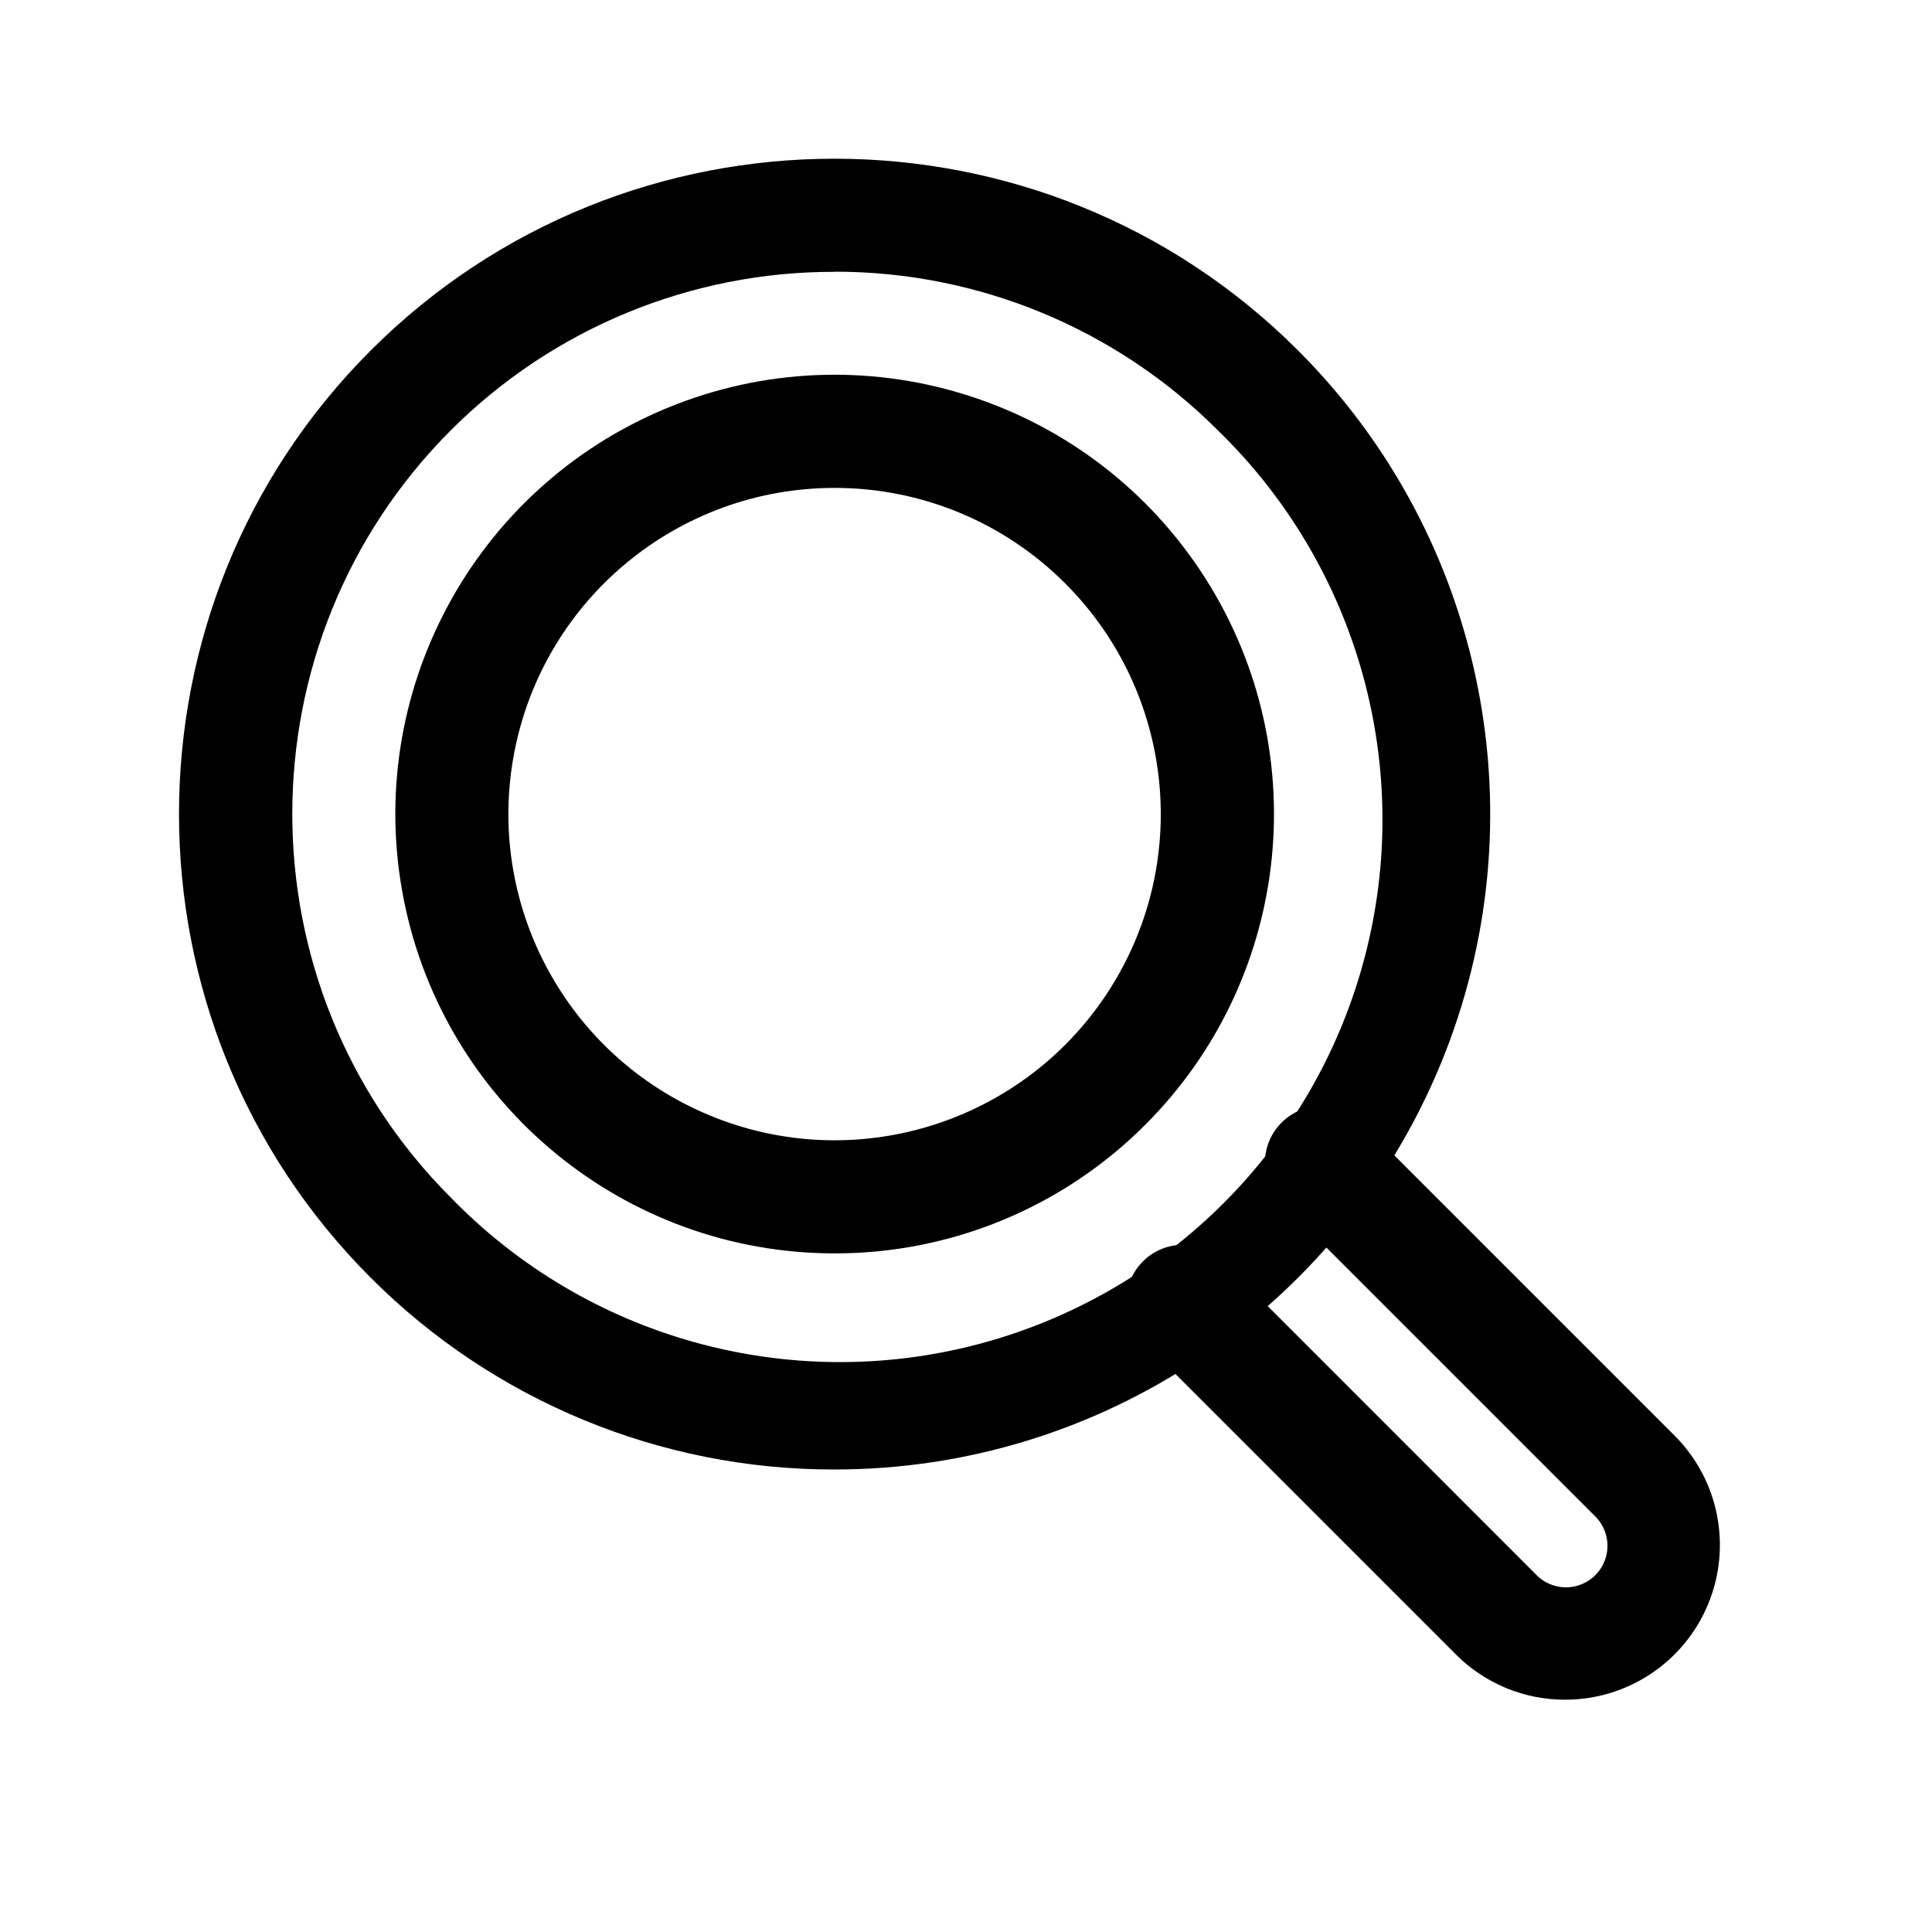
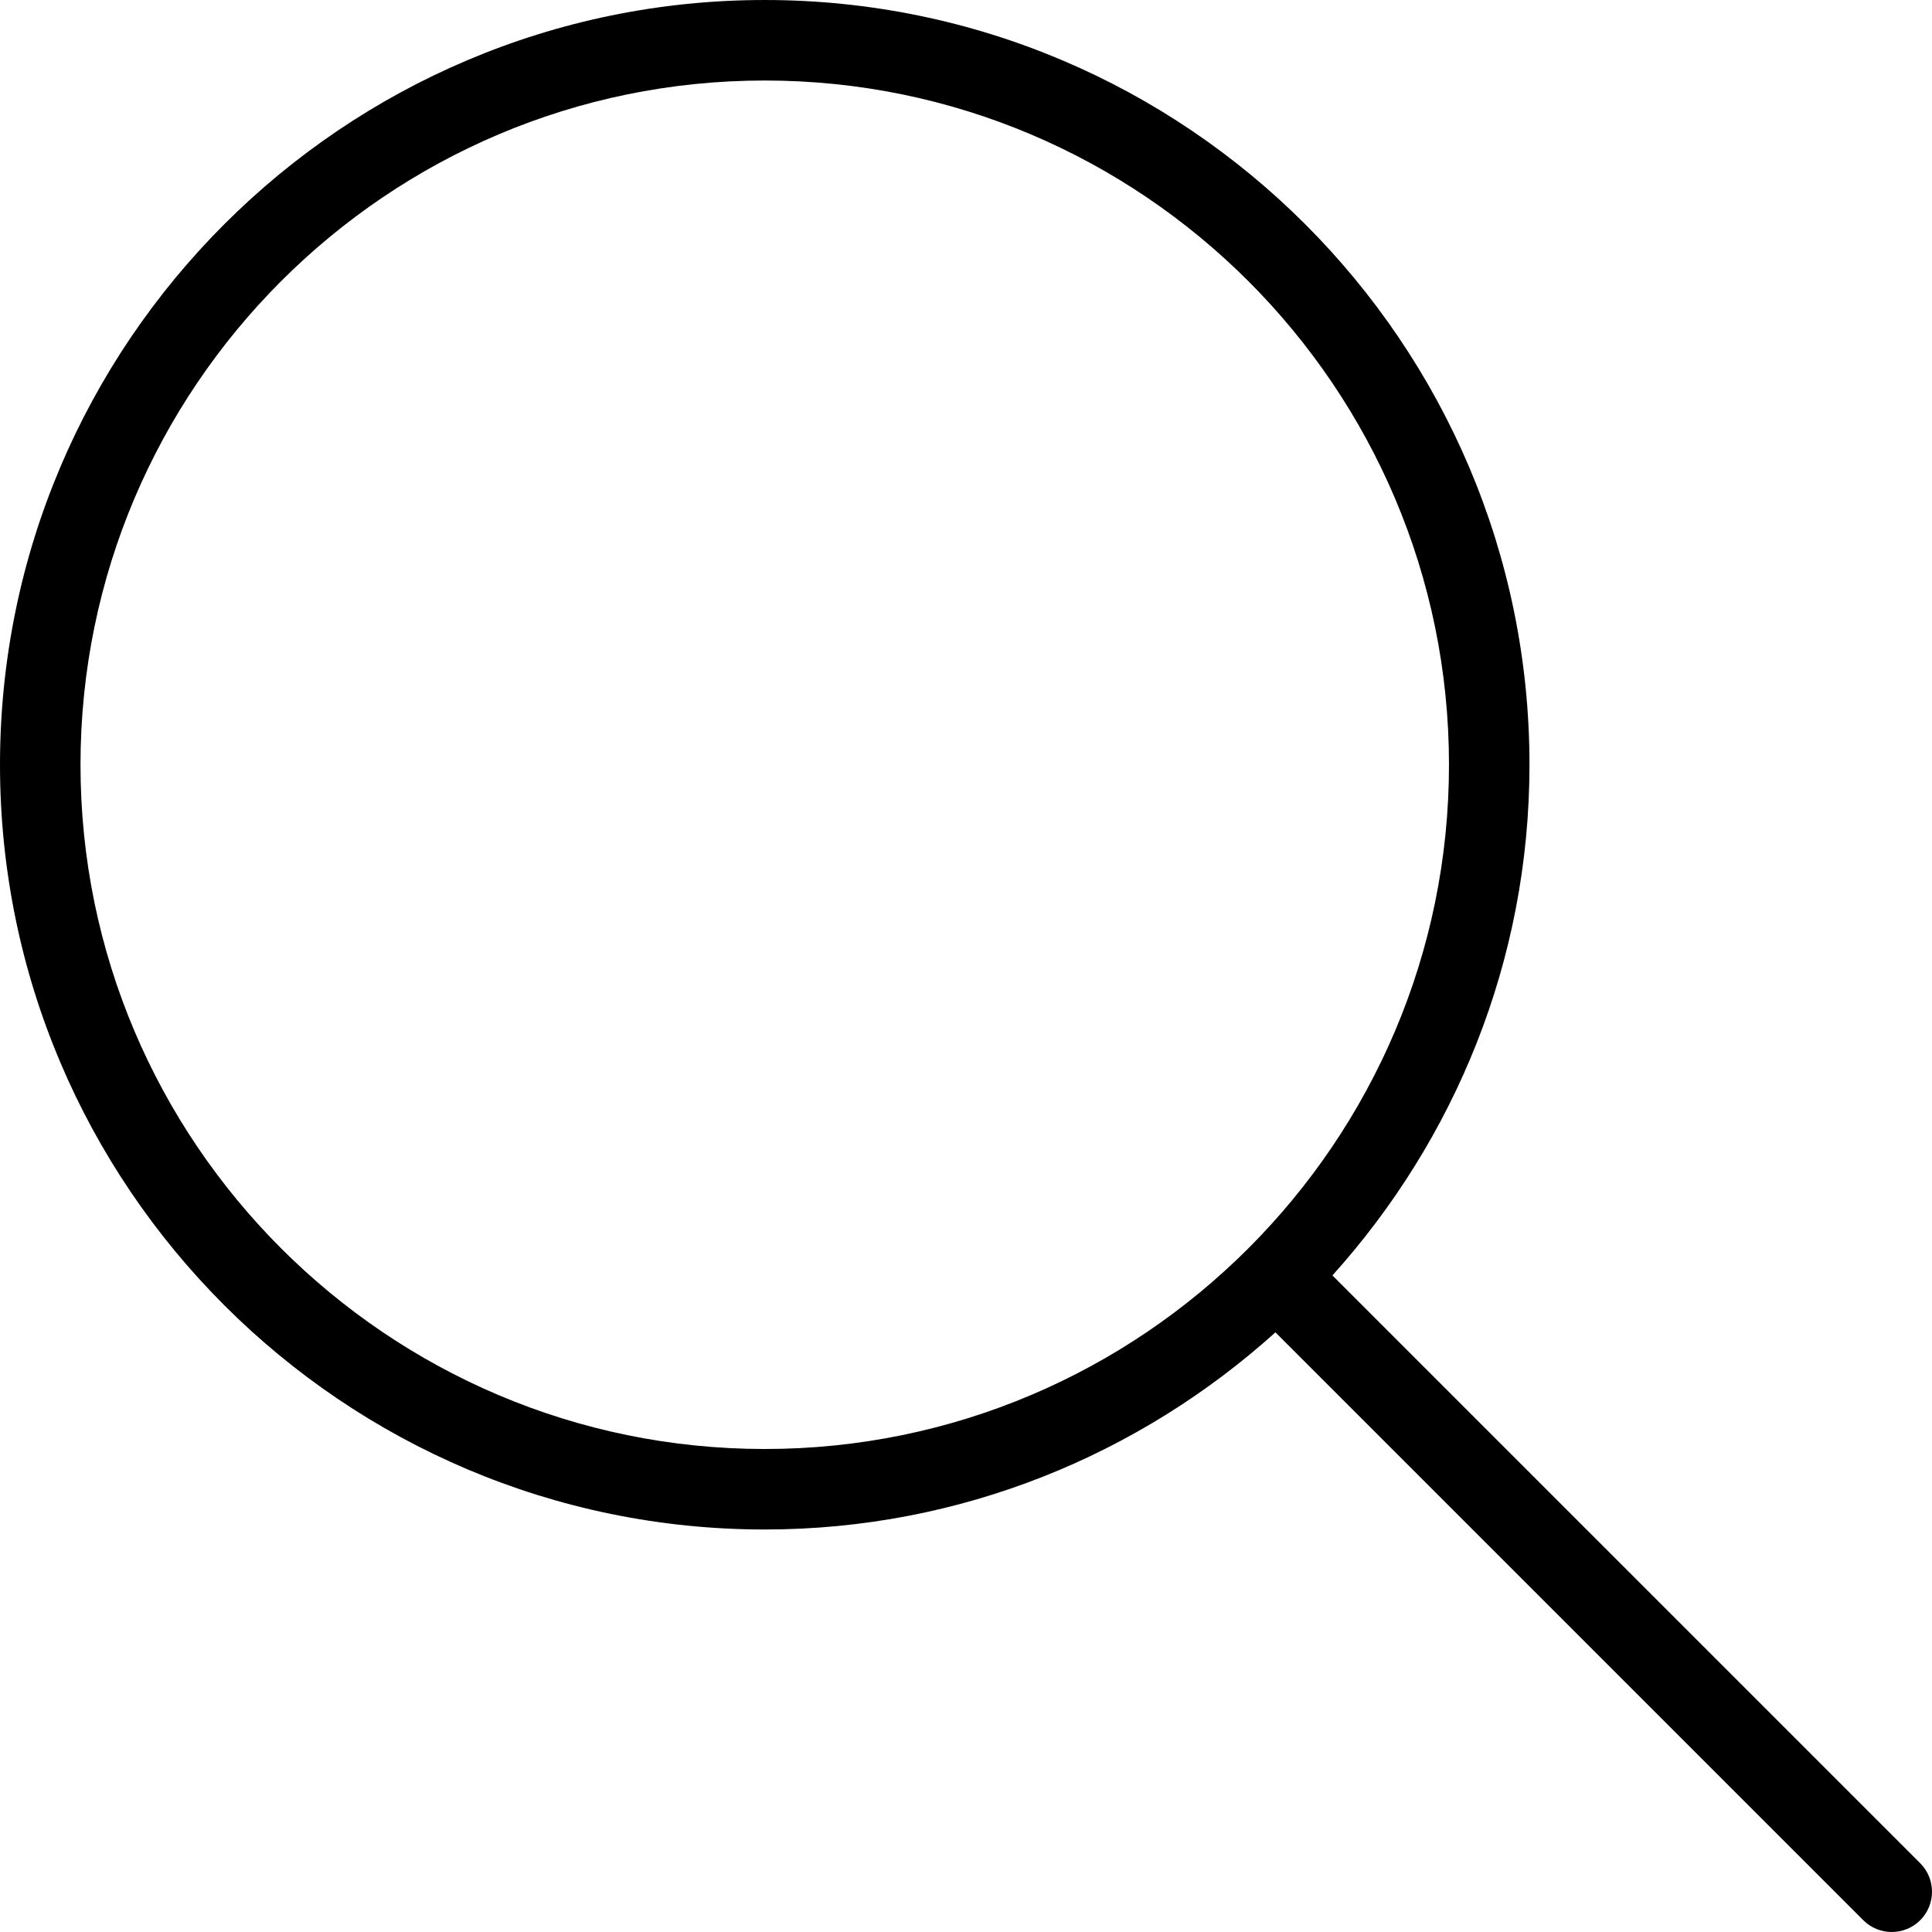
- <svg xmlns="http://www.w3.org/2000/svg" viewBox="0 0 512 512">
-   <g data-name="1" id="_1">
-     <path d="M221.12,389.43A173.22,173.22,0,0,1,98.25,338.61c-67.75-67.75-67.75-178,0-245.74s178-67.75,245.74,0A173.69,173.69,0,0,1,221.12,389.43Zm0-317.39a143.37,143.37,0,0,0-101.66,42c-56,56.06-56,147.26,0,203.32A143.77,143.77,0,1,0,322.78,114.08h0A143.35,143.35,0,0,0,221.12,72Z" />
-     <path d="M221.12,332.16a116.42,116.42,0,1,1,82.36-34.06A116.1,116.1,0,0,1,221.12,332.16Zm0-202.86a86.44,86.44,0,1,0,61.15,25.29A86.22,86.22,0,0,0,221.12,129.3Z" />
-     <path d="M414.82,450.44a40.78,40.78,0,0,1-29-12L302.89,355.5a15,15,0,0,1,21.22-21.22L407,417.21a11,11,0,1,0,15.55-15.55l-82.93-82.93a15,15,0,1,1,21.22-21.22l82.93,82.93a41,41,0,0,1-29,70Z" />
+ <svg xmlns="http://www.w3.org/2000/svg" version="1.1" id="Capa_1" x="0px" y="0px" viewBox="0 0 512.005 512.005" style="enable-background:new 0 0 512.005 512.005;" xml:space="preserve">
+   <g>
+     <g>
+       <path d="M508.885,493.784L353.109,338.008c32.341-35.925,52.224-83.285,52.224-135.339c0-111.744-90.923-202.667-202.667-202.667    S0,90.925,0,202.669s90.923,202.667,202.667,202.667c52.053,0,99.413-19.883,135.339-52.245l155.776,155.776    c2.091,2.091,4.821,3.136,7.552,3.136c2.731,0,5.461-1.045,7.552-3.115C513.045,504.707,513.045,497.965,508.885,493.784z     M202.667,384.003c-99.989,0-181.333-81.344-181.333-181.333S102.677,21.336,202.667,21.336S384,102.68,384,202.669    S302.656,384.003,202.667,384.003z" />
+     </g>
  </g>
+   <g>
+ </g>
+   <g>
+ </g>
+   <g>
+ </g>
+   <g>
+ </g>
+   <g>
+ </g>
+   <g>
+ </g>
+   <g>
+ </g>
+   <g>
+ </g>
+   <g>
+ </g>
+   <g>
+ </g>
+   <g>
+ </g>
+   <g>
+ </g>
+   <g>
+ </g>
+   <g>
+ </g>
+   <g>
+ </g>
</svg>
